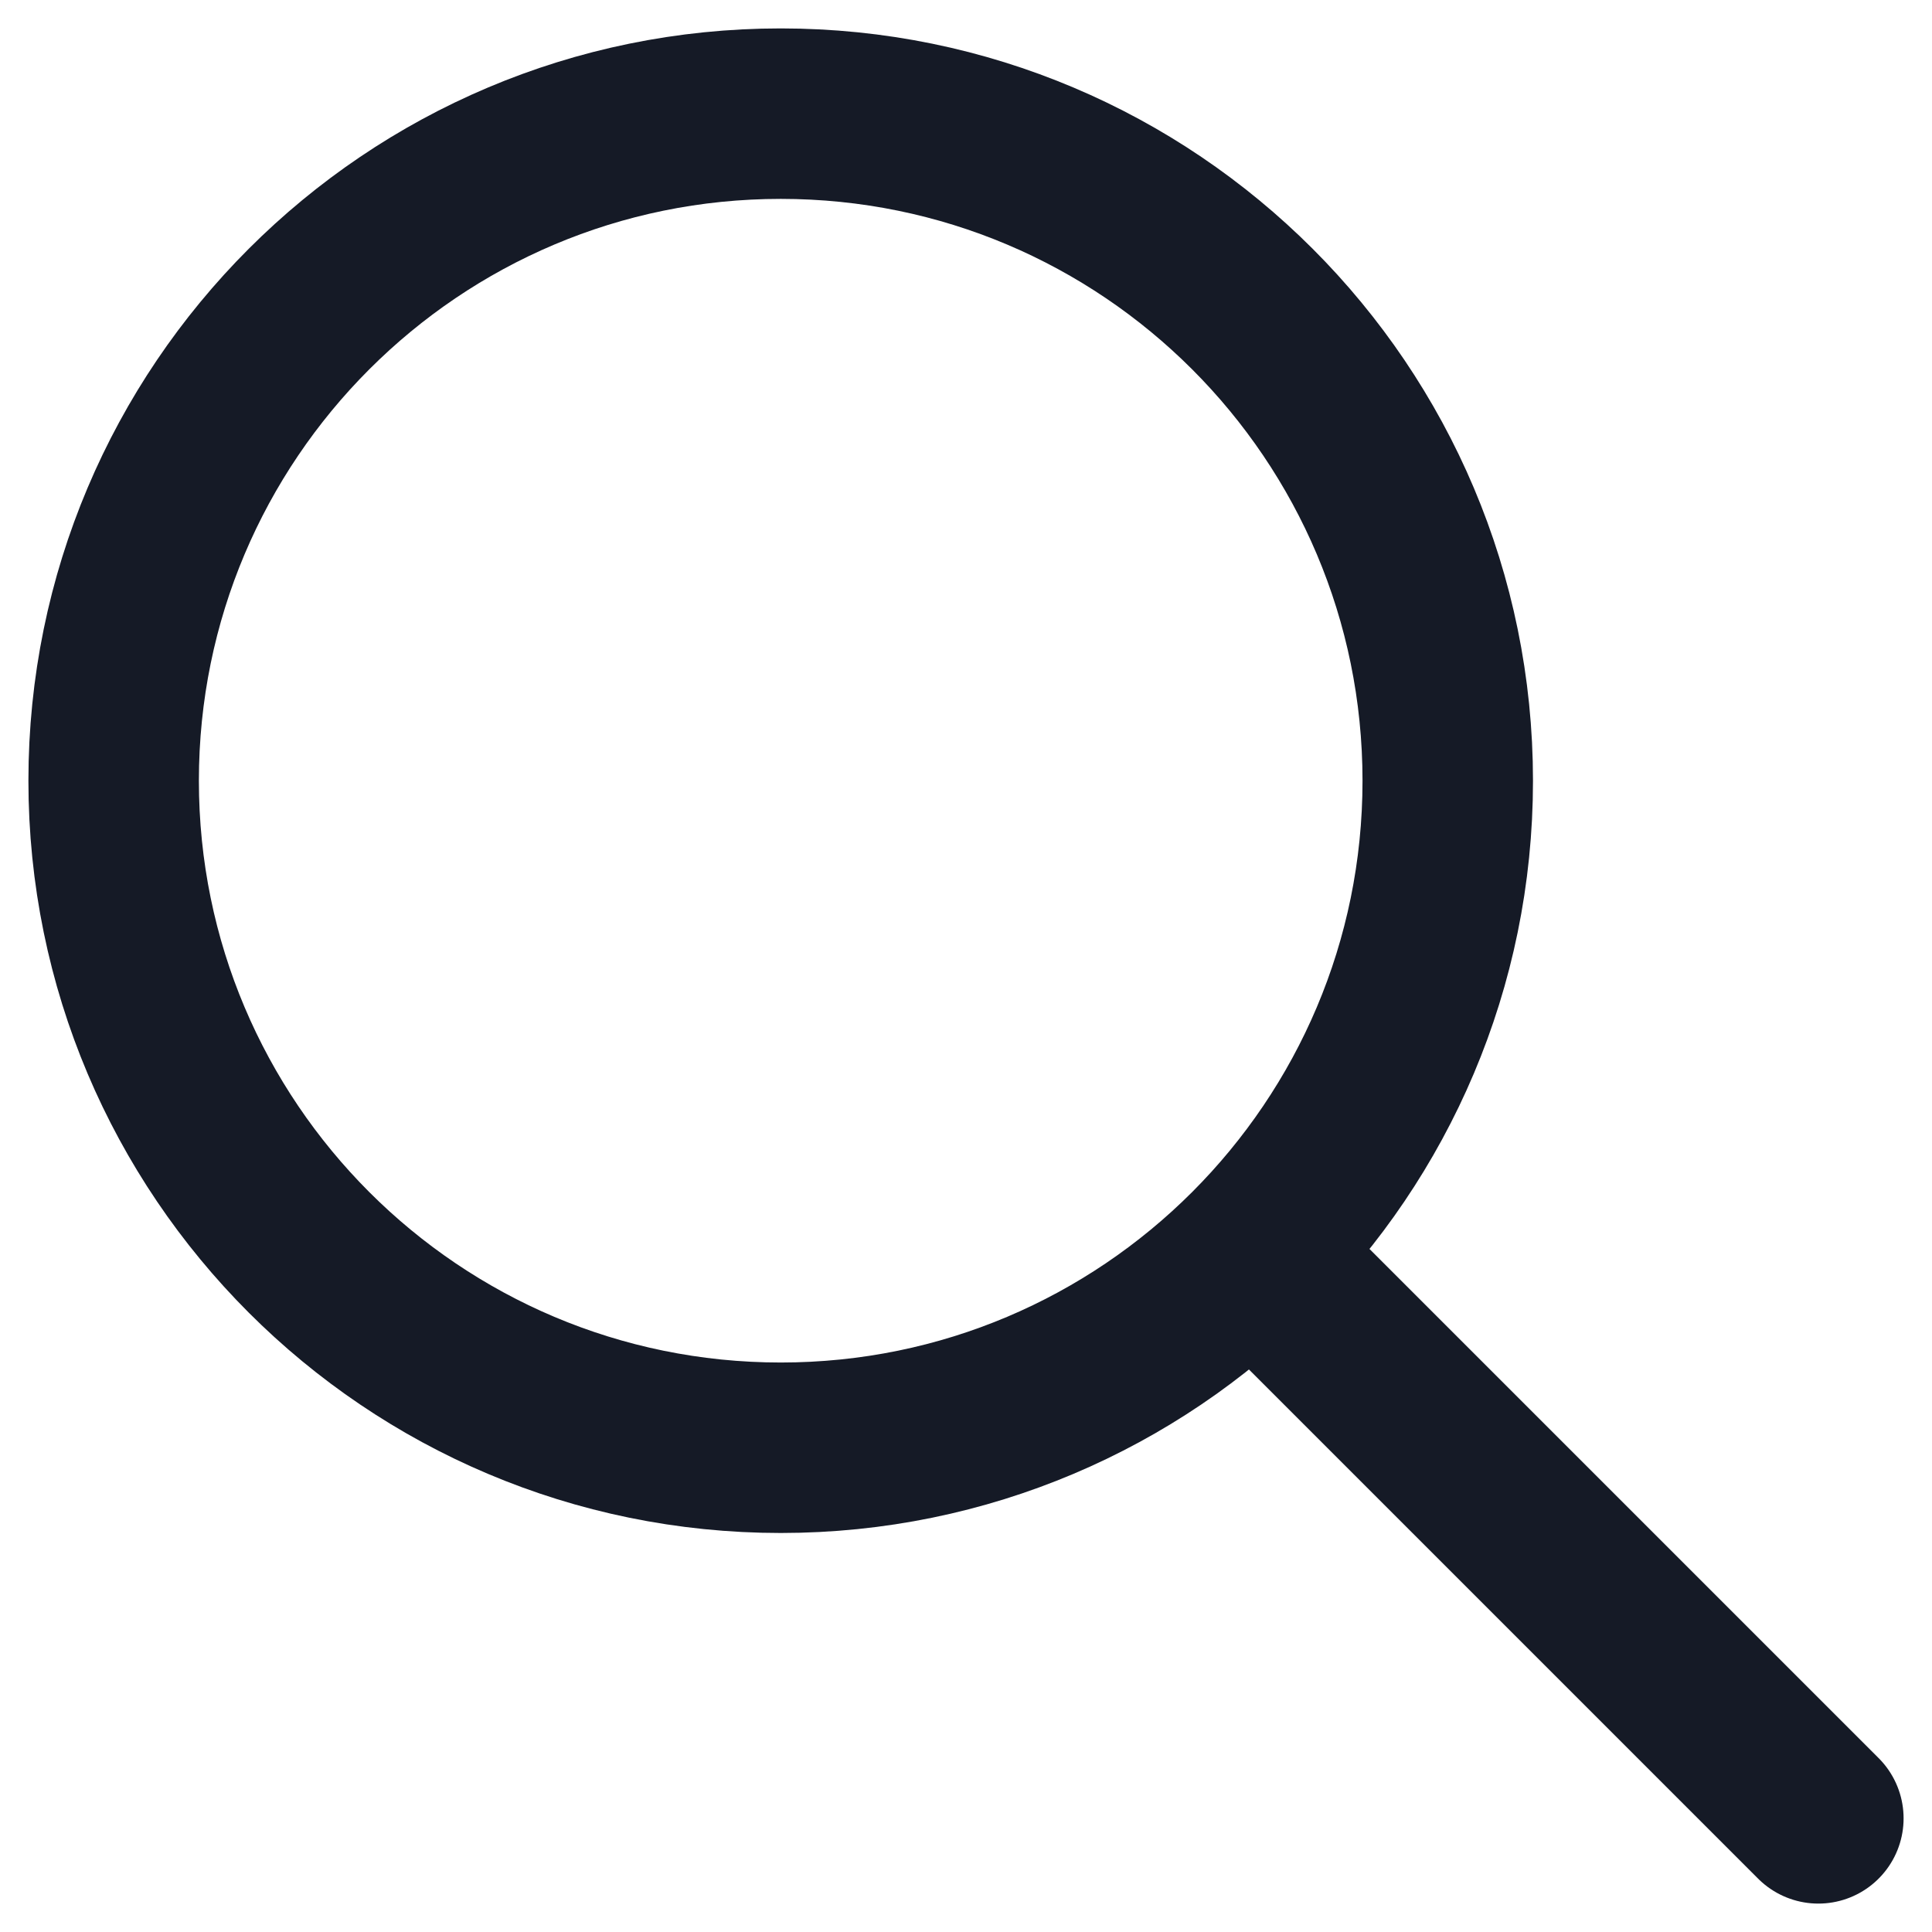
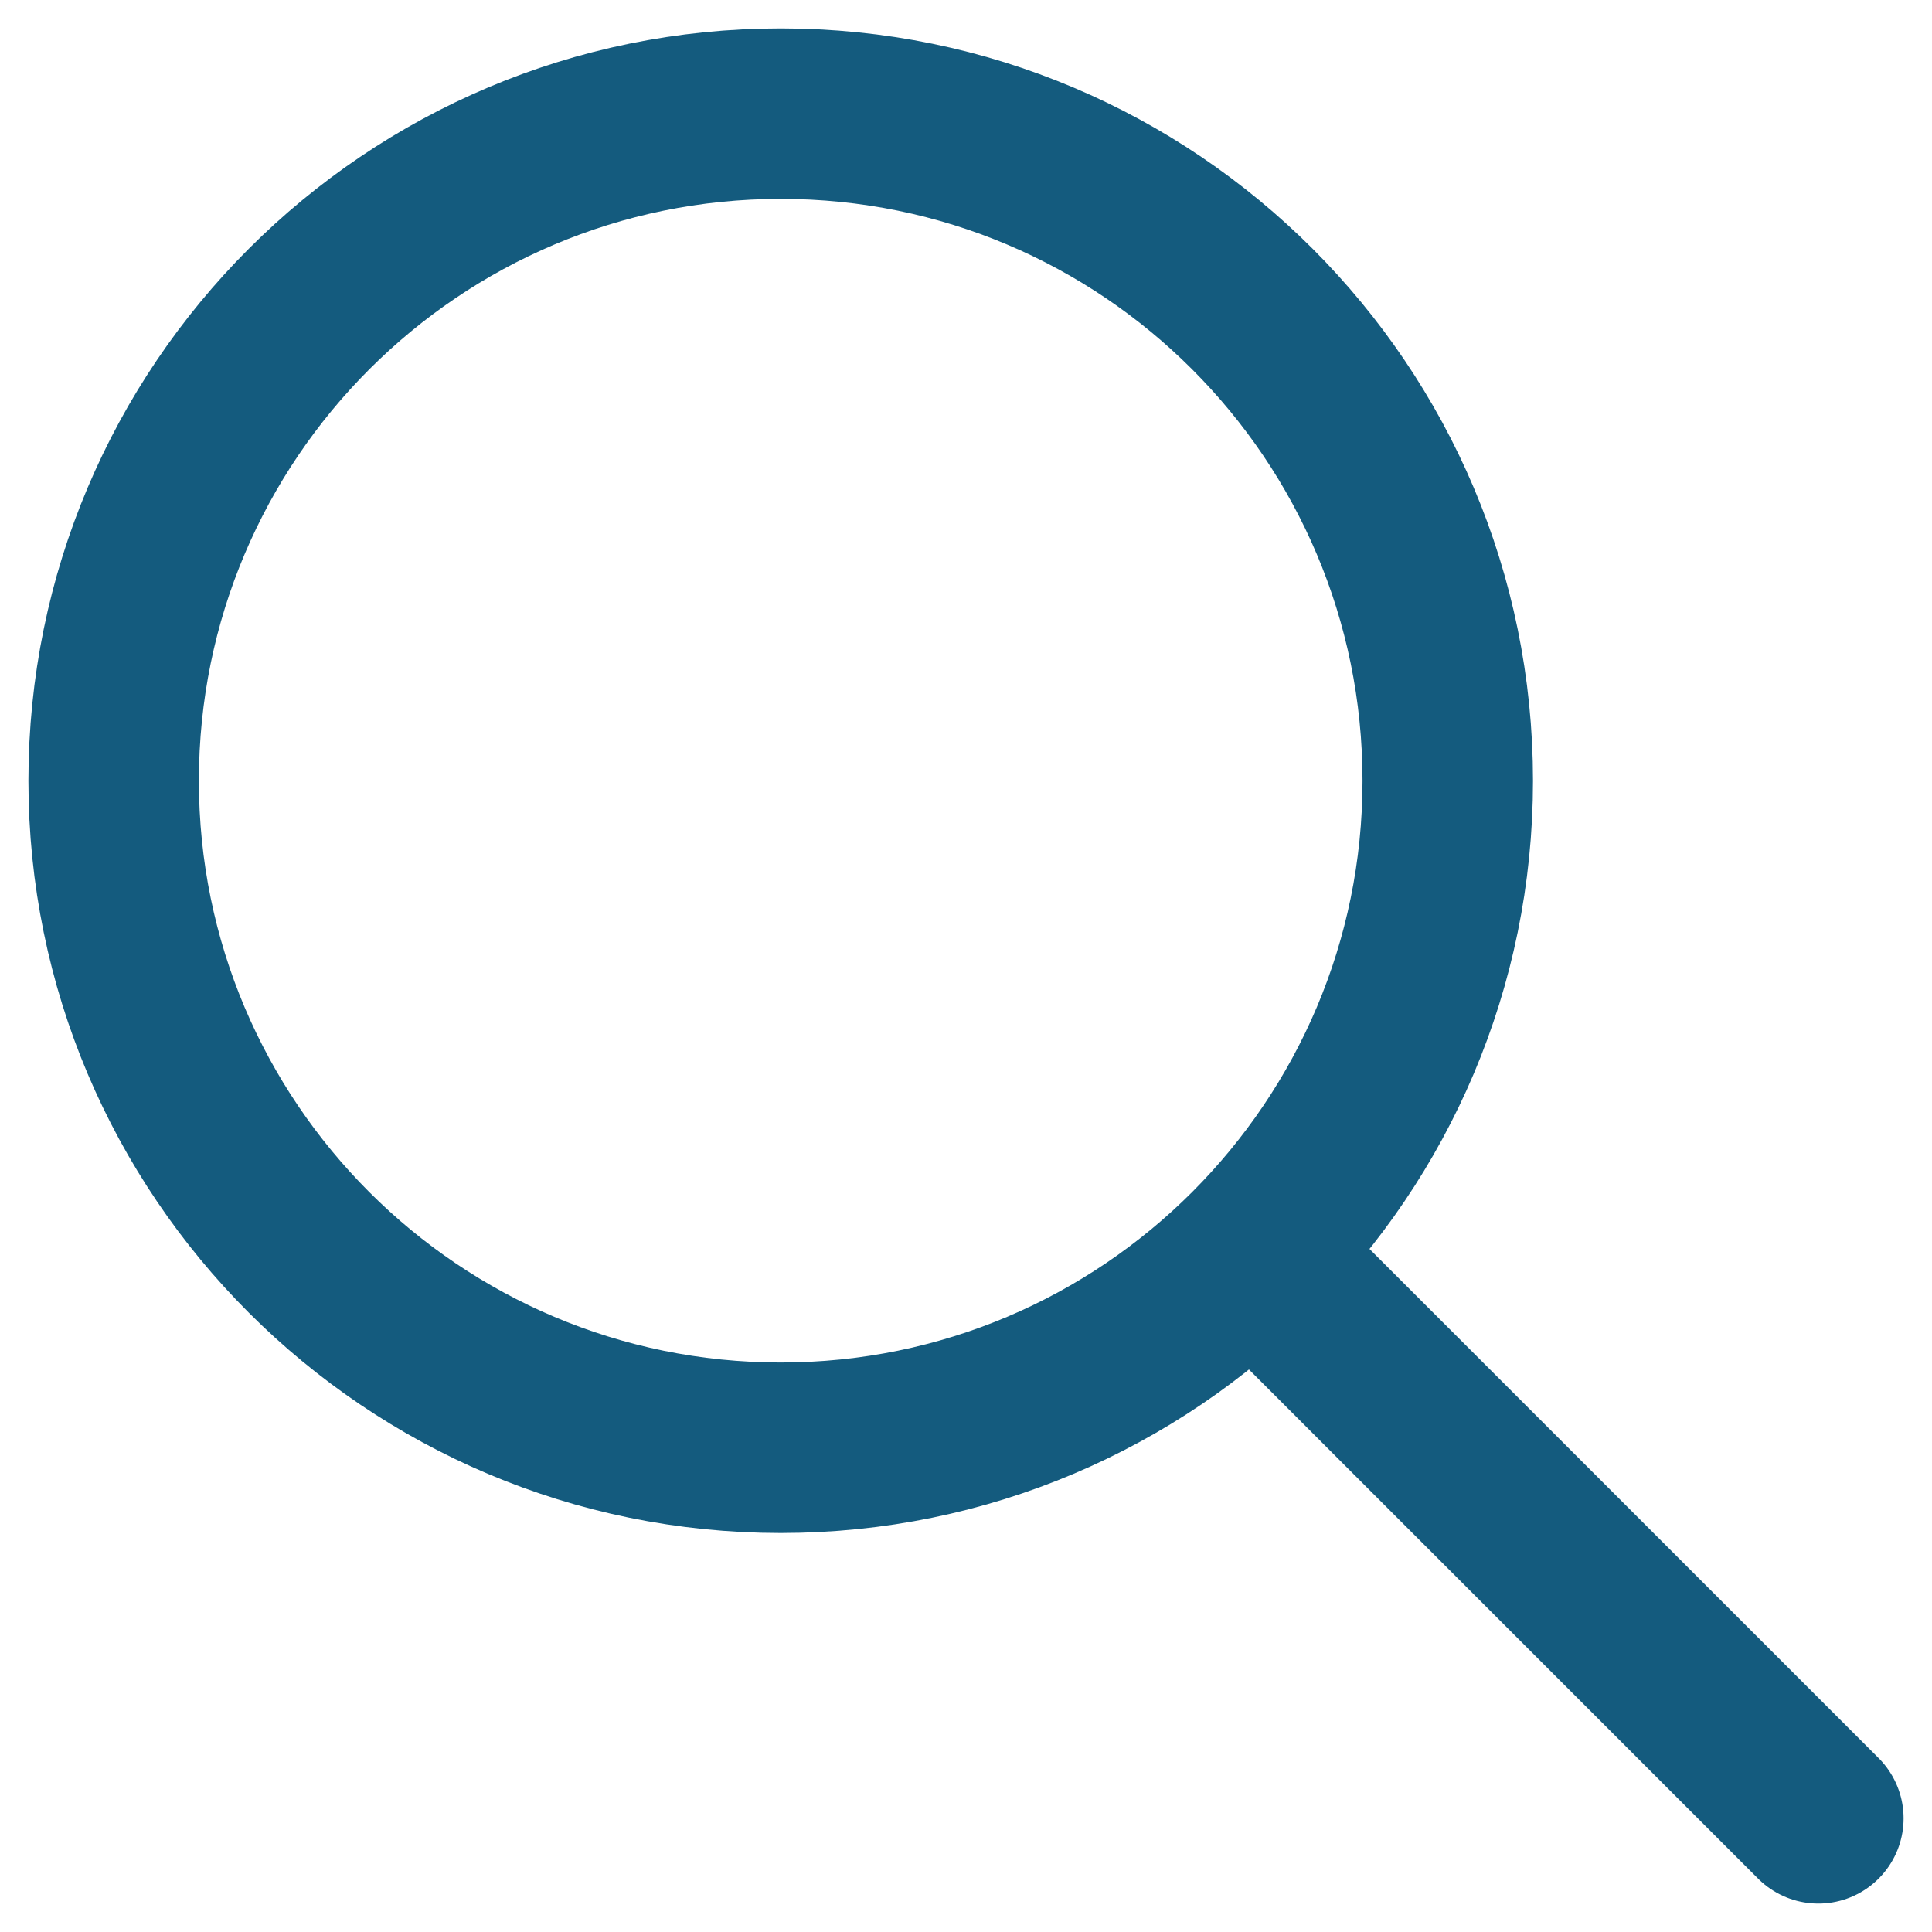
<svg xmlns="http://www.w3.org/2000/svg" width="17" height="17" viewBox="0 0 17 17" fill="none">
-   <path d="M11.109 11.109L16 16M12.739 6.87C12.739 10.111 10.111 12.739 6.87 12.739C3.628 12.739 1 10.111 1 6.87C1 3.628 3.628 1 6.87 1C10.111 1 12.739 3.628 12.739 6.87Z" stroke="#151A26" stroke-width="1.5" stroke-linecap="round" />
+   <path d="M11.109 11.109L16 16M12.739 6.87C12.739 10.111 10.111 12.739 6.87 12.739C3.628 12.739 1 10.111 1 6.87C1 3.628 3.628 1 6.87 1C10.111 1 12.739 3.628 12.739 6.87Z" stroke="#145b7e" stroke-width="1.5" stroke-linecap="round" />
</svg>
